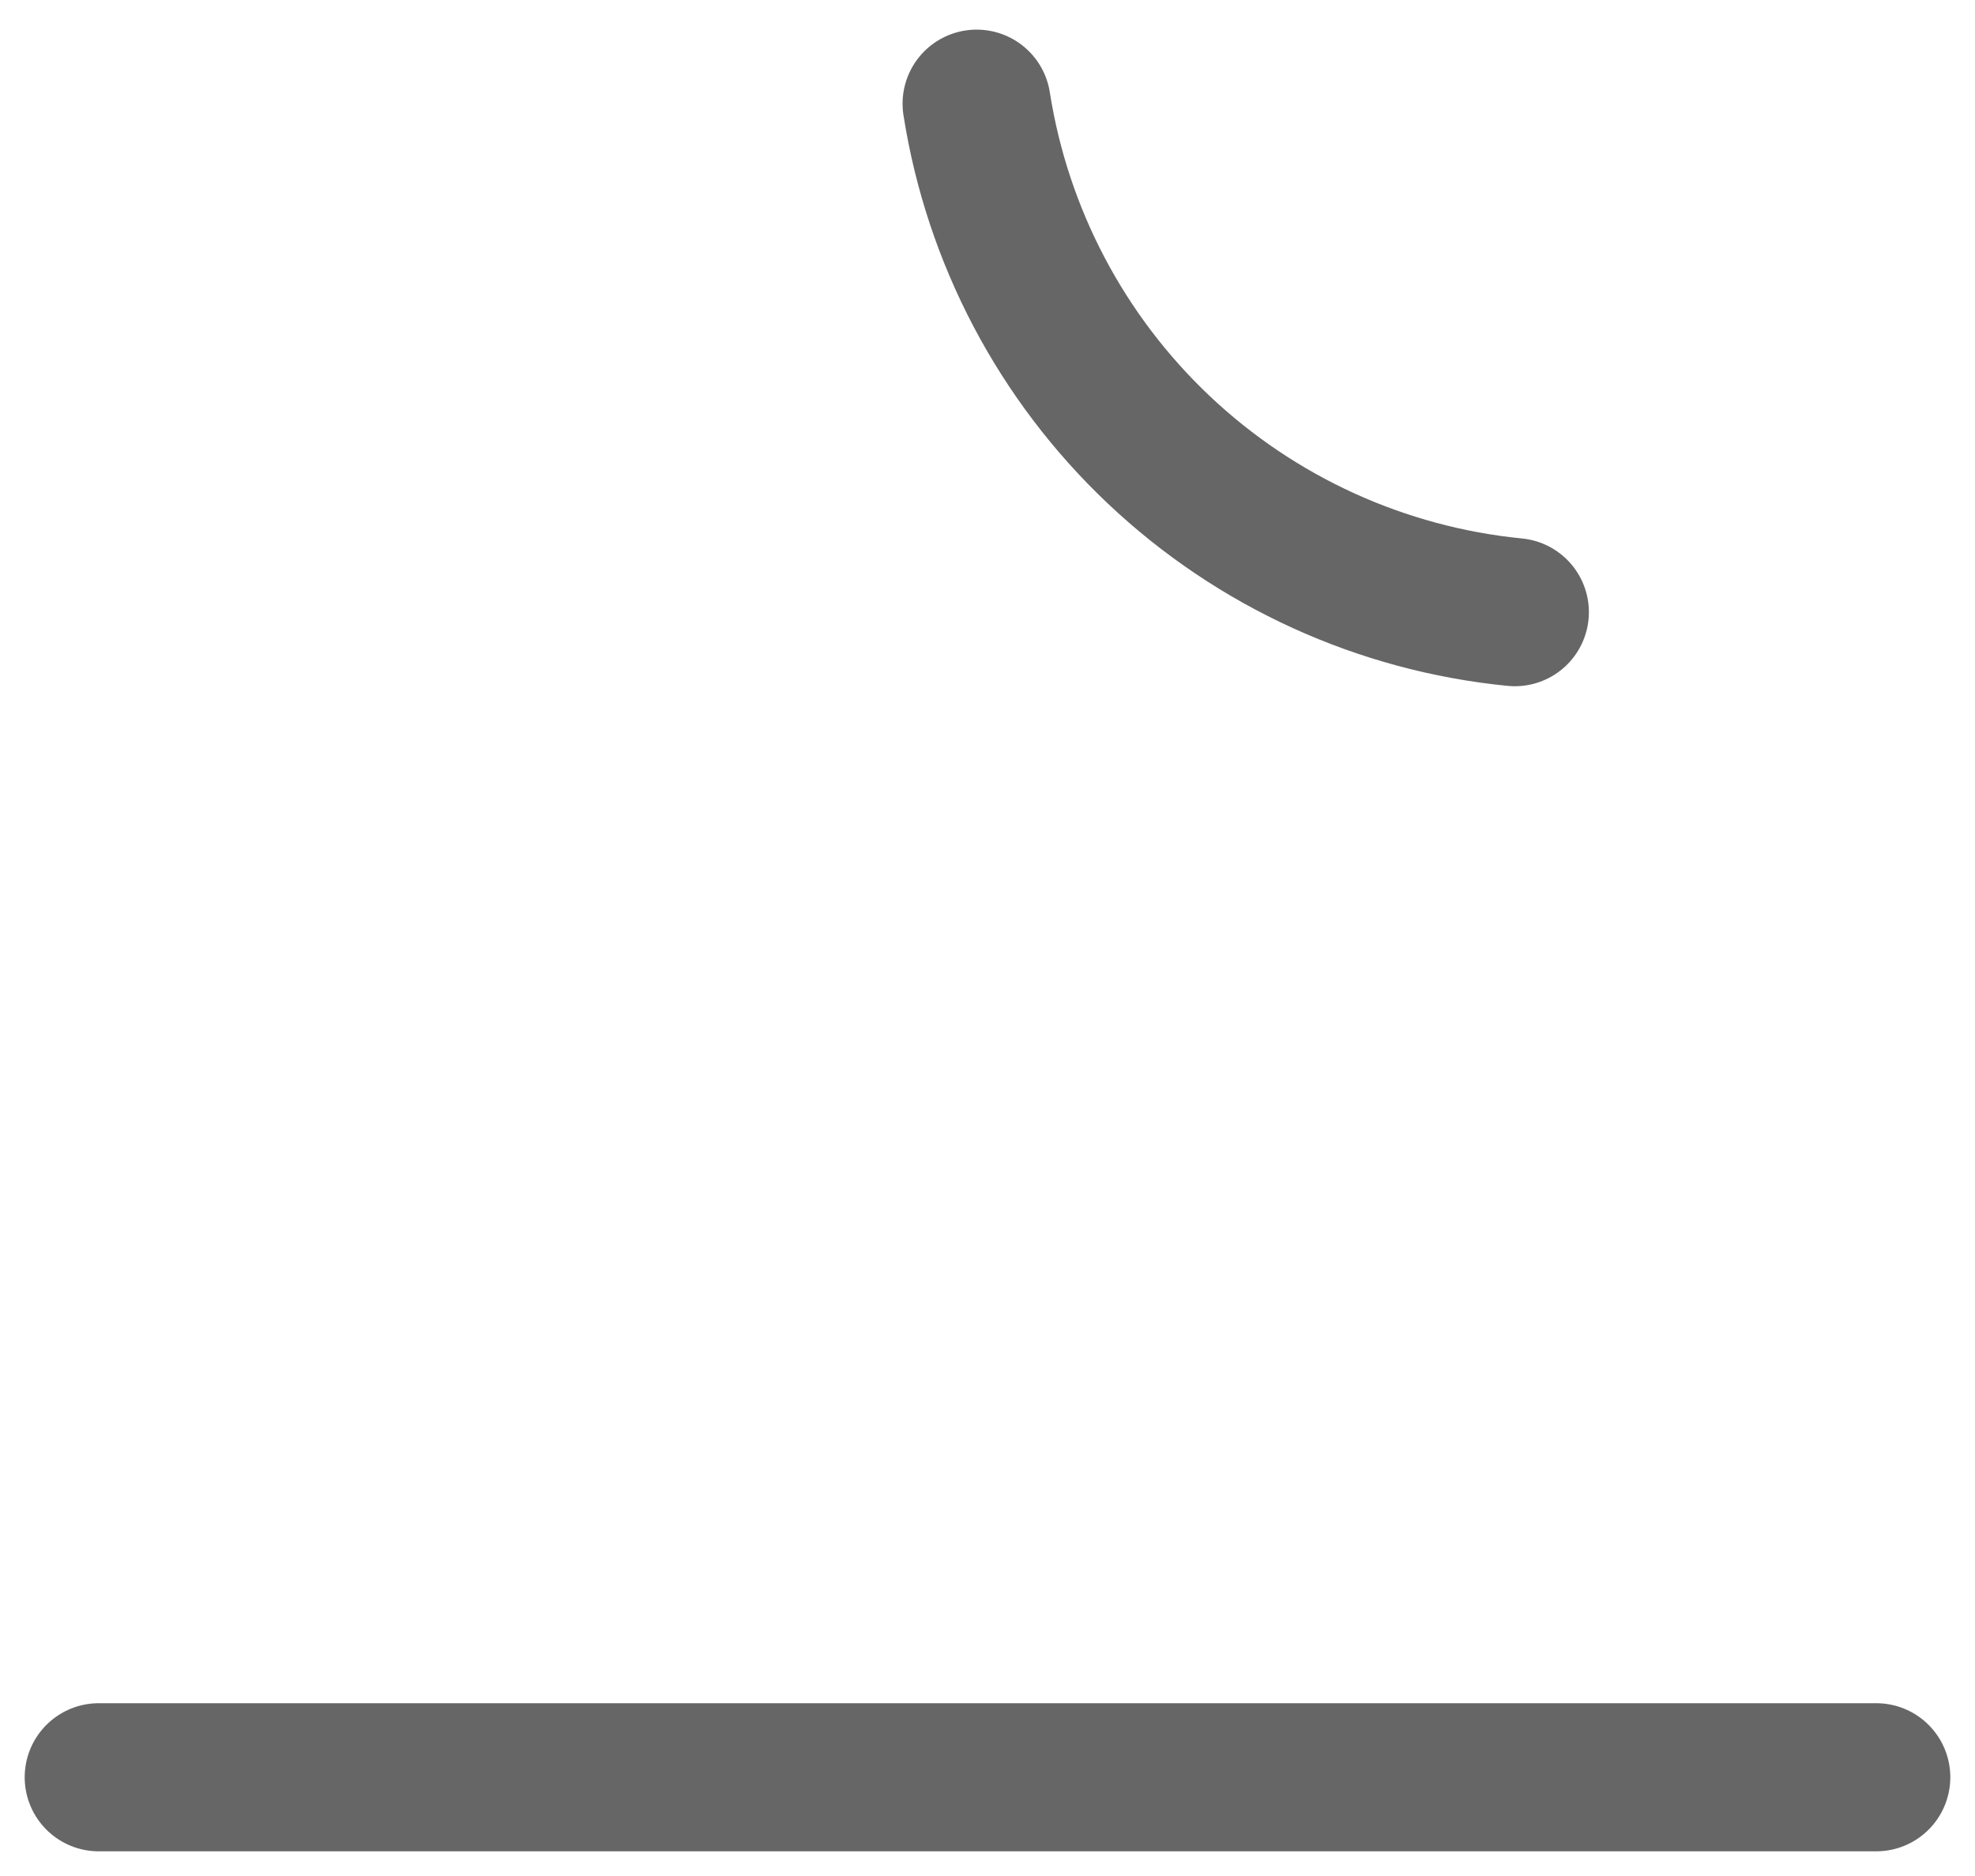
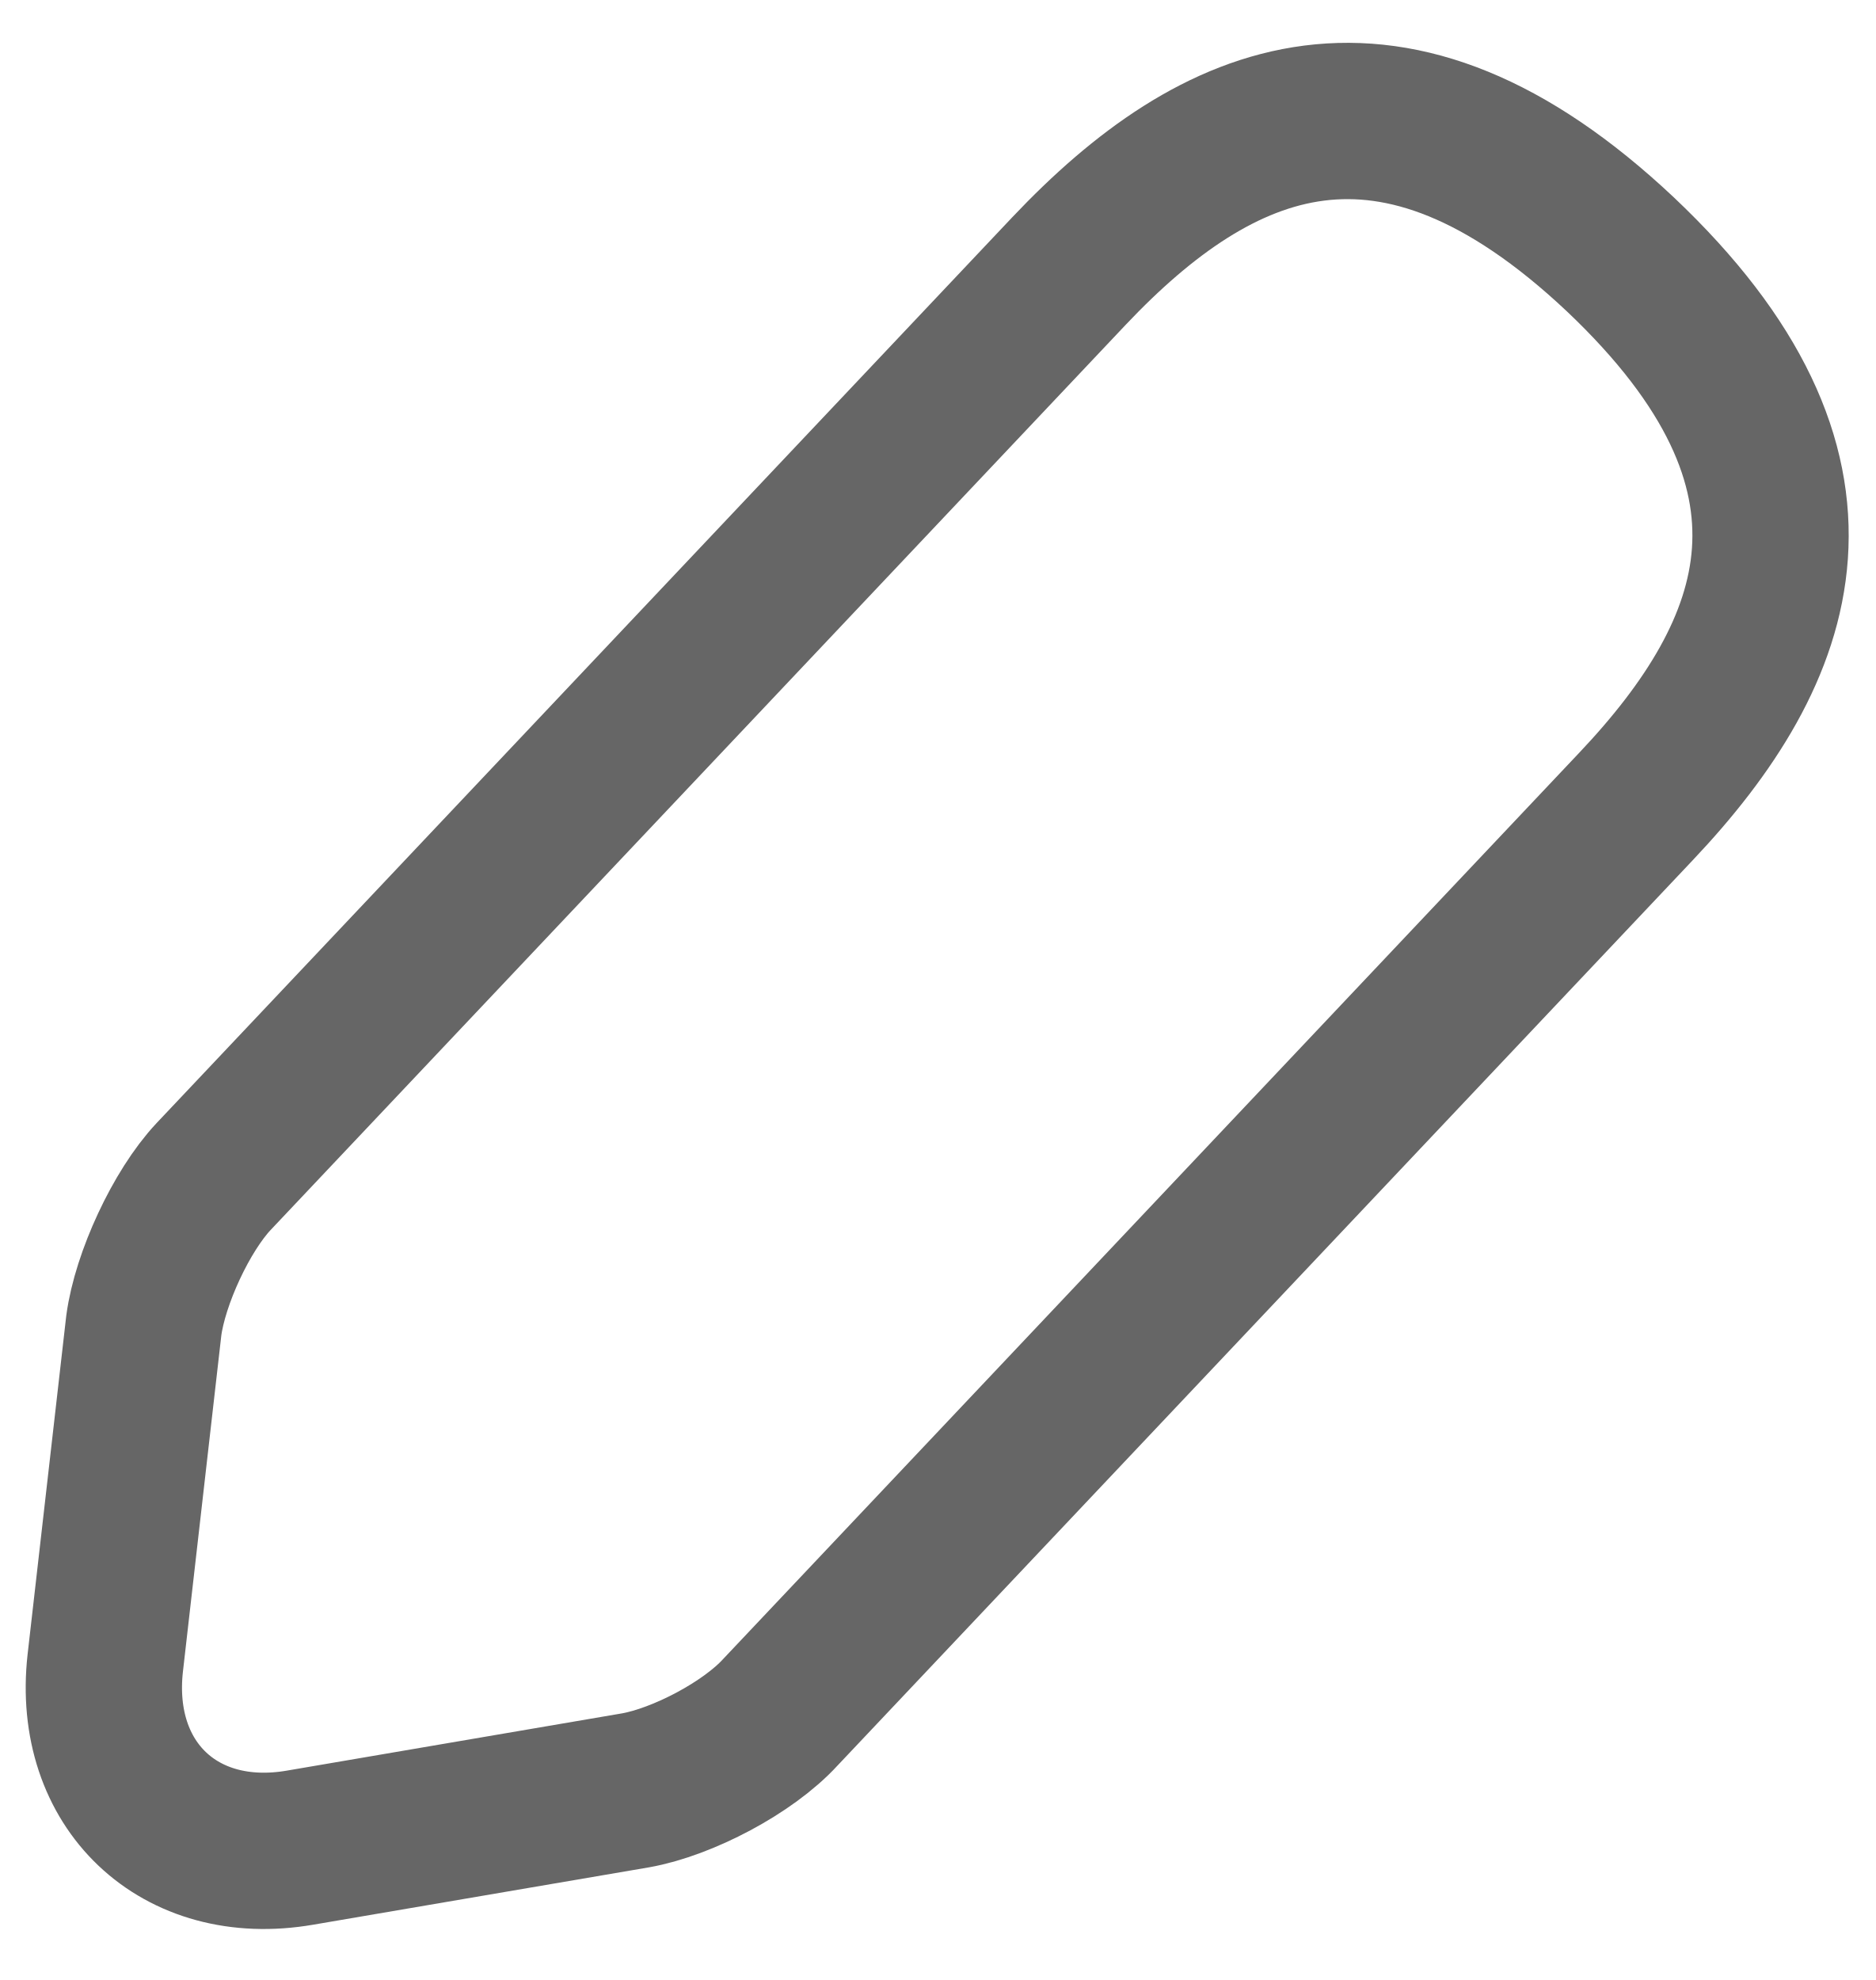
- <svg xmlns="http://www.w3.org/2000/svg" width="20" height="19" viewBox="0 0 20 19" fill="none">
-   <path d="M9.89 1.05C10.1 2.391 10.749 3.624 11.735 4.556C12.721 5.488 13.989 6.067 15.34 6.2M1 18H19" stroke="#666666" stroke-width="1.5" stroke-miterlimit="10" stroke-linecap="round" stroke-linejoin="round" />
+ <svg xmlns="http://www.w3.org/2000/svg" width="18" height="19" viewBox="0 0 18 19" fill="none">
+   <path d="M10.26 2.6L2.05 11.29C1.74 11.62 1.44 12.27 1.38 12.72L1.01 15.96C0.88 17.13 1.72 17.93 2.88 17.73L6.1 17.18C6.55 17.1 7.18 16.77 7.49 16.43L15.7 7.74C17.12 6.24 17.76 4.53 15.55 2.44C13.35 0.37 11.68 1.1 10.26 2.6V2.6Z" stroke="#666666" stroke-width="1.5" stroke-miterlimit="10" stroke-linecap="round" stroke-linejoin="round" />
</svg>
